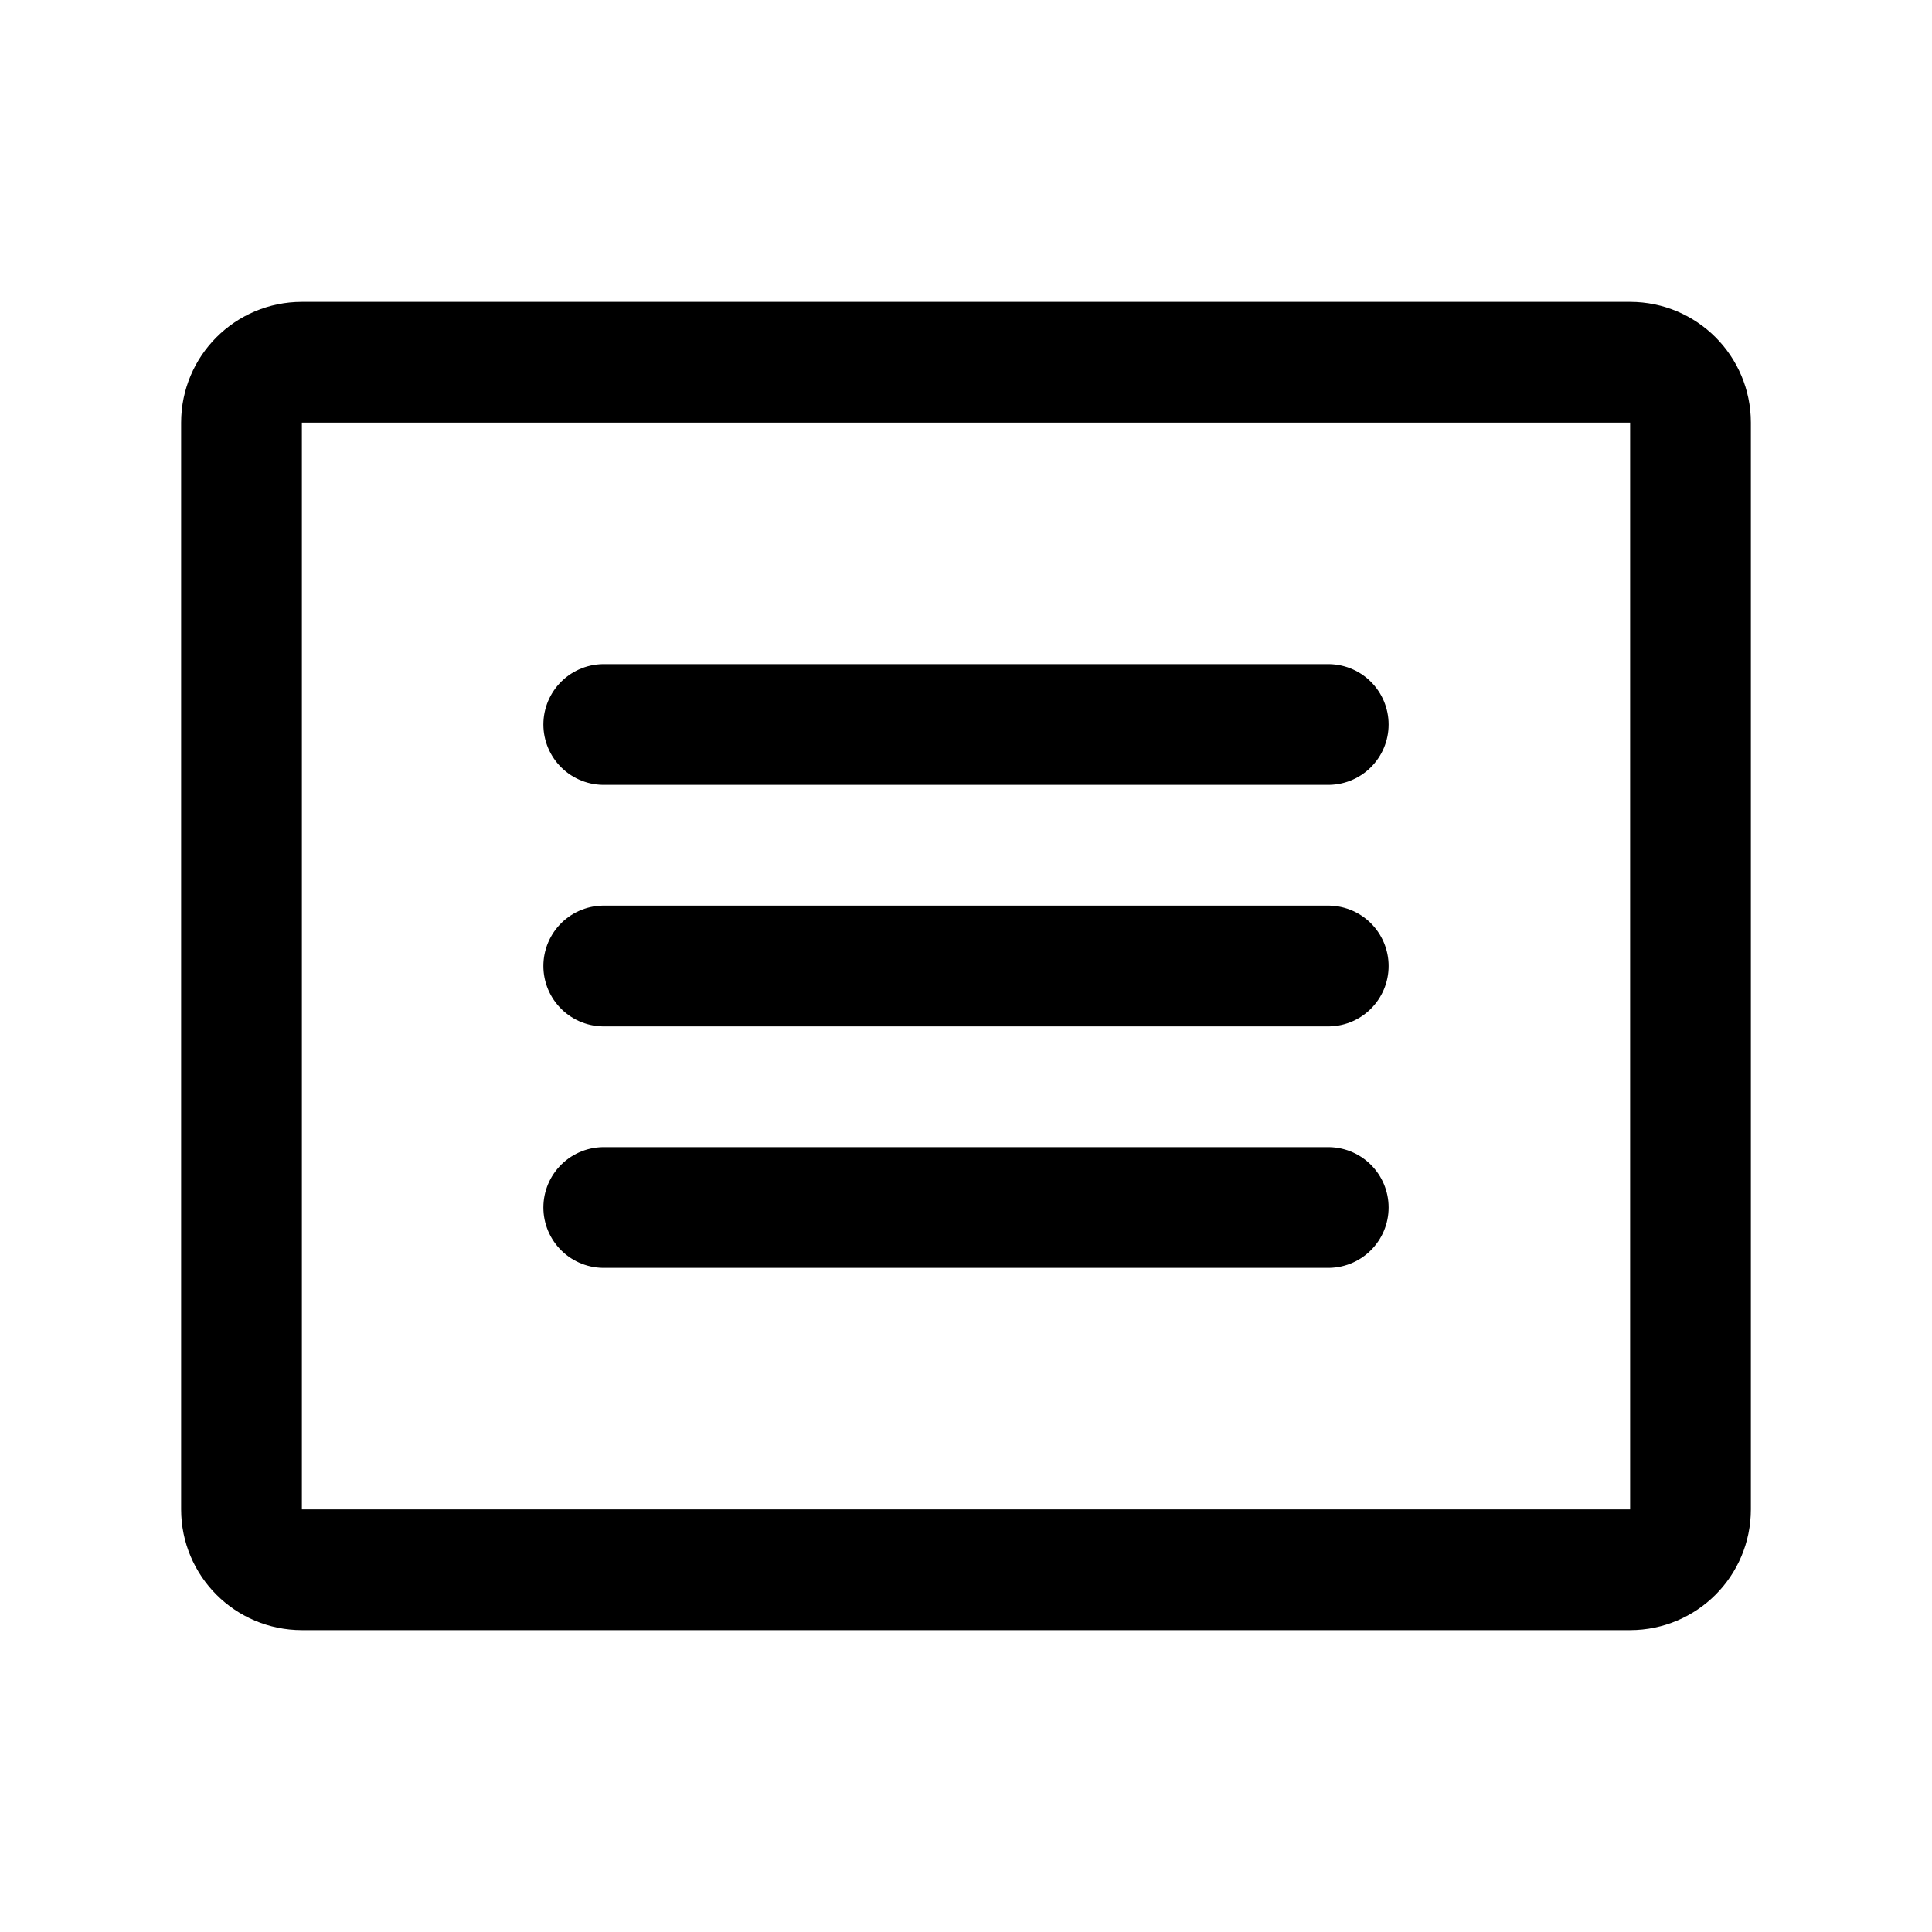
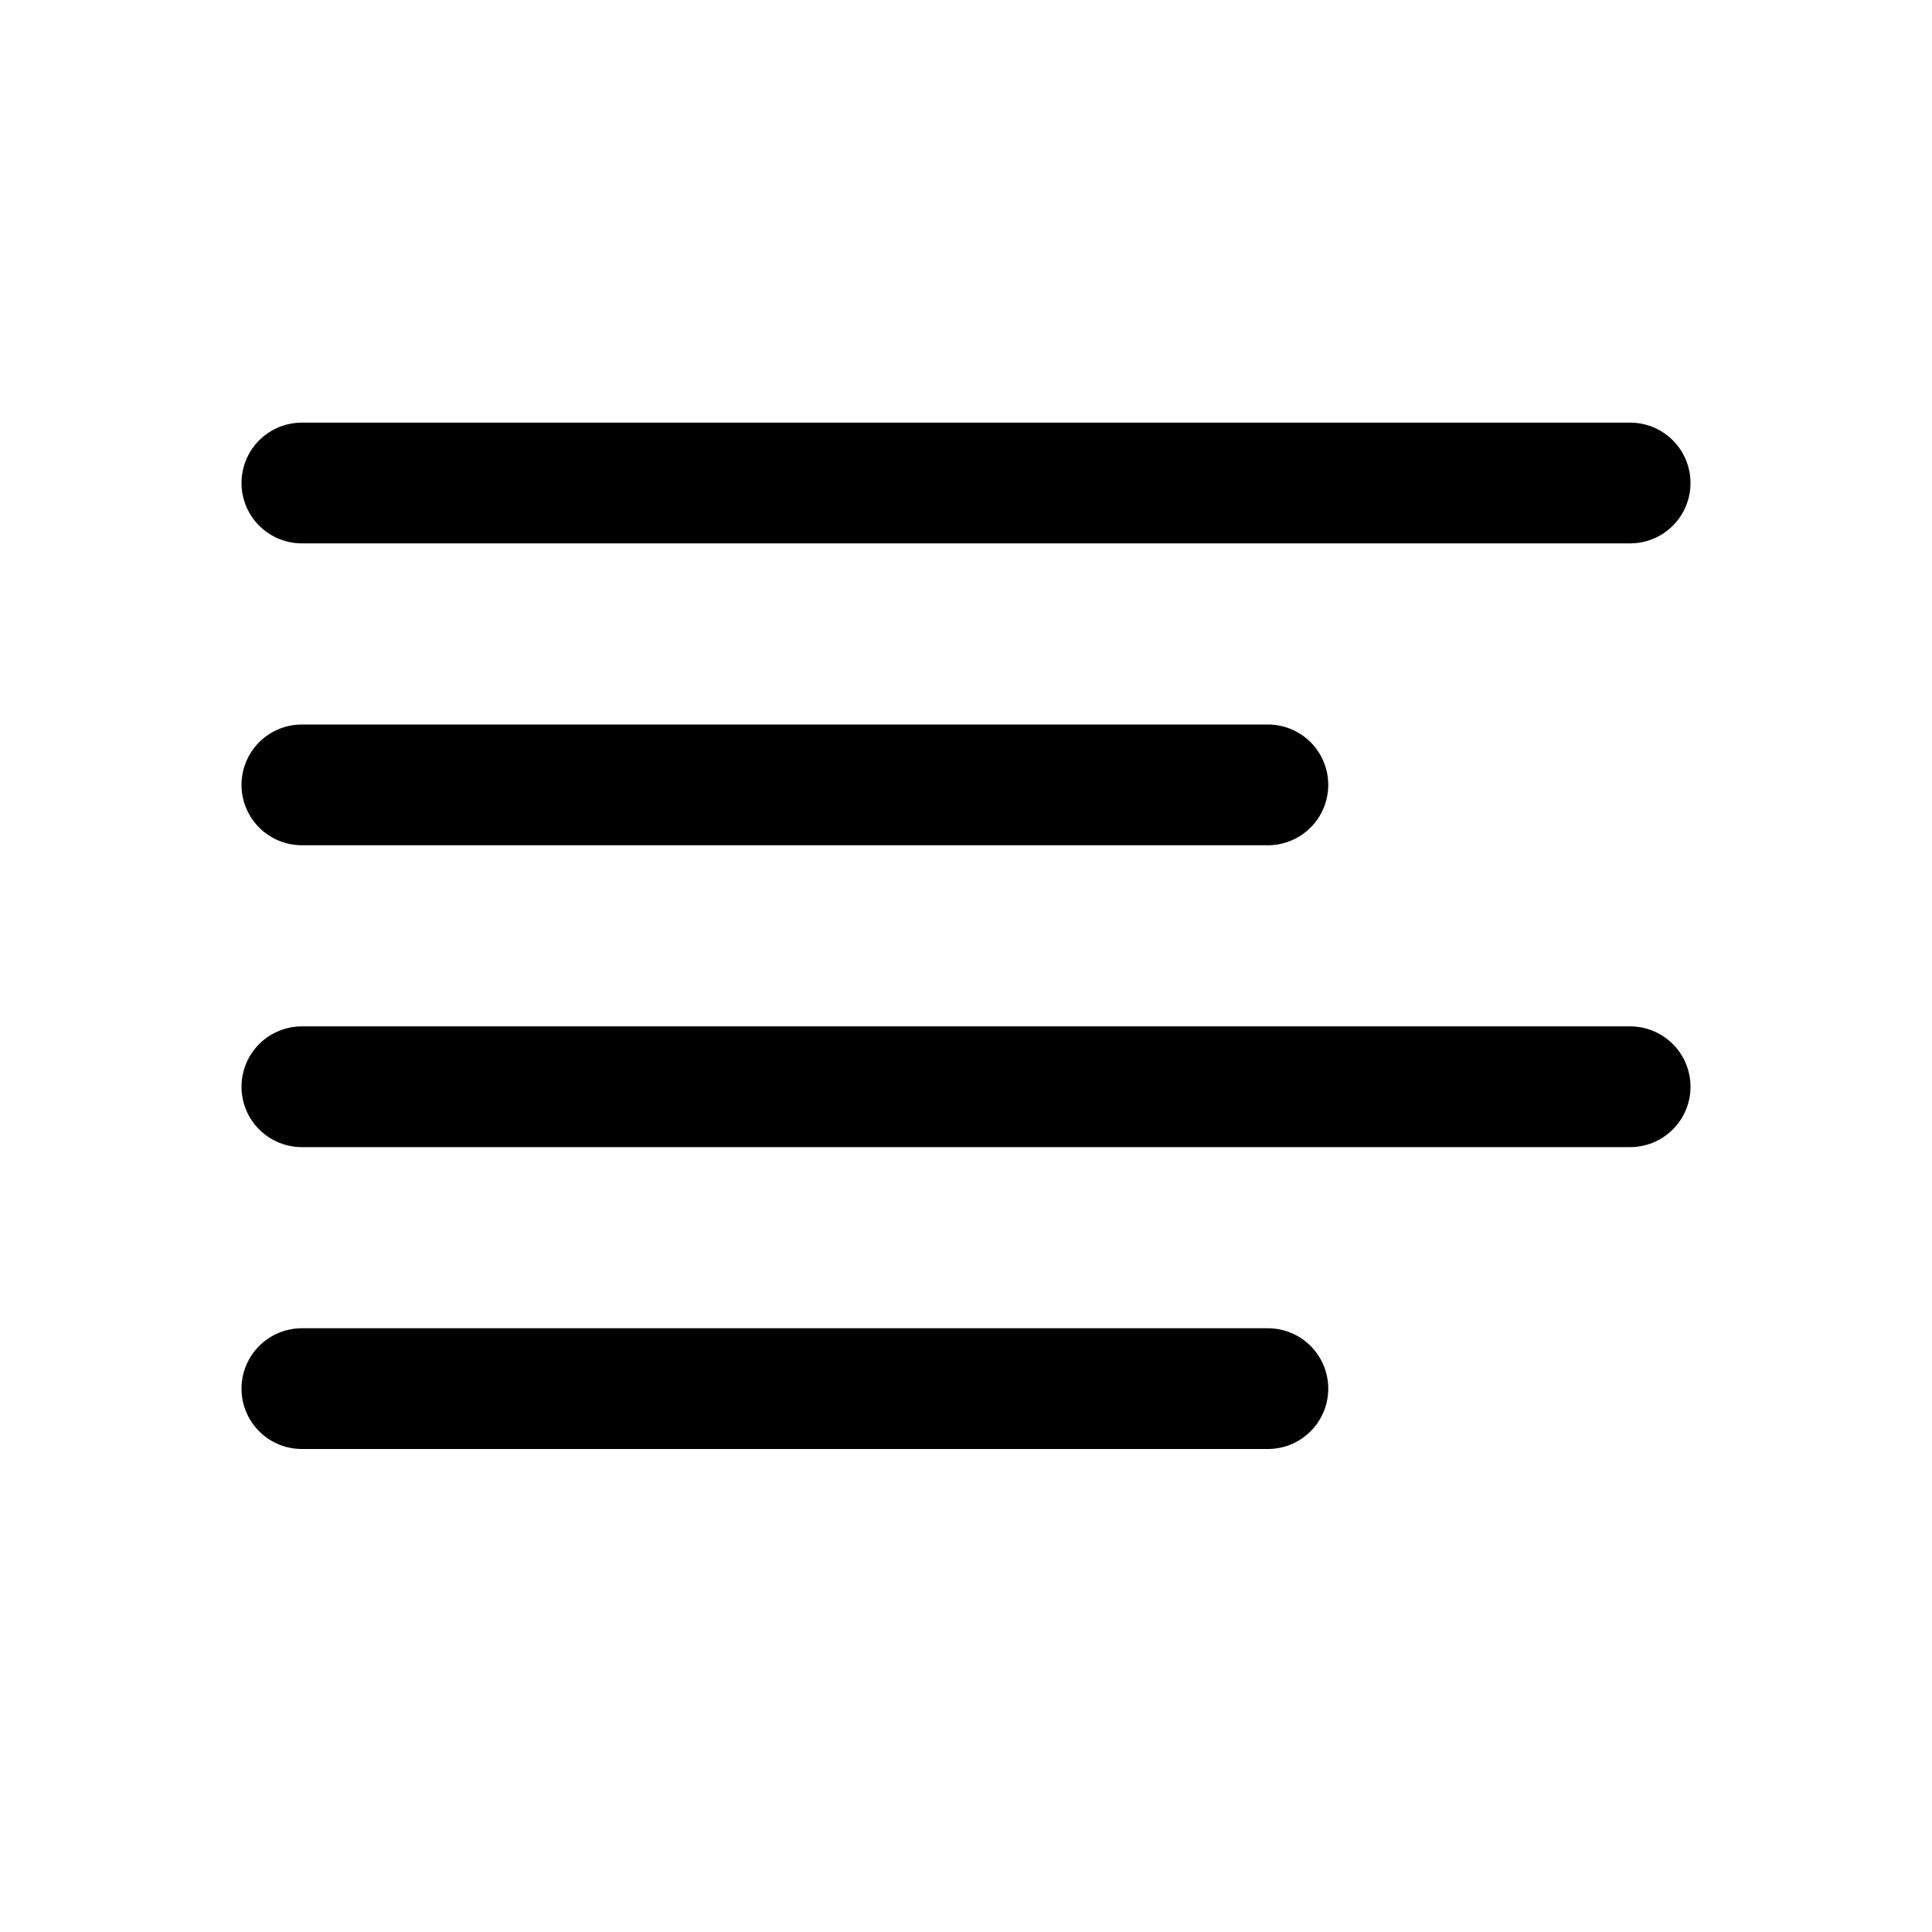
<svg xmlns="http://www.w3.org/2000/svg" viewBox="0 0 256 256" fill="none" stroke="currentColor" stroke-linecap="round" stroke-linejoin="round" stroke-width="16" aria-hidden="true">
-   <rect x="32" y="48" width="192" height="160" rx="8" />
-   <line x1="80" y1="96" x2="176" y2="96" />
-   <line x1="80" y1="128" x2="176" y2="128" />
-   <line x1="80" y1="160" x2="176" y2="160" />
+   <line x1="40" y1="64" x2="216" y2="64" />
+   <line x1="40" y1="104" x2="168" y2="104" />
+   <line x1="40" y1="144" x2="216" y2="144" />
+   <line x1="40" y1="184" x2="168" y2="184" />
</svg>
